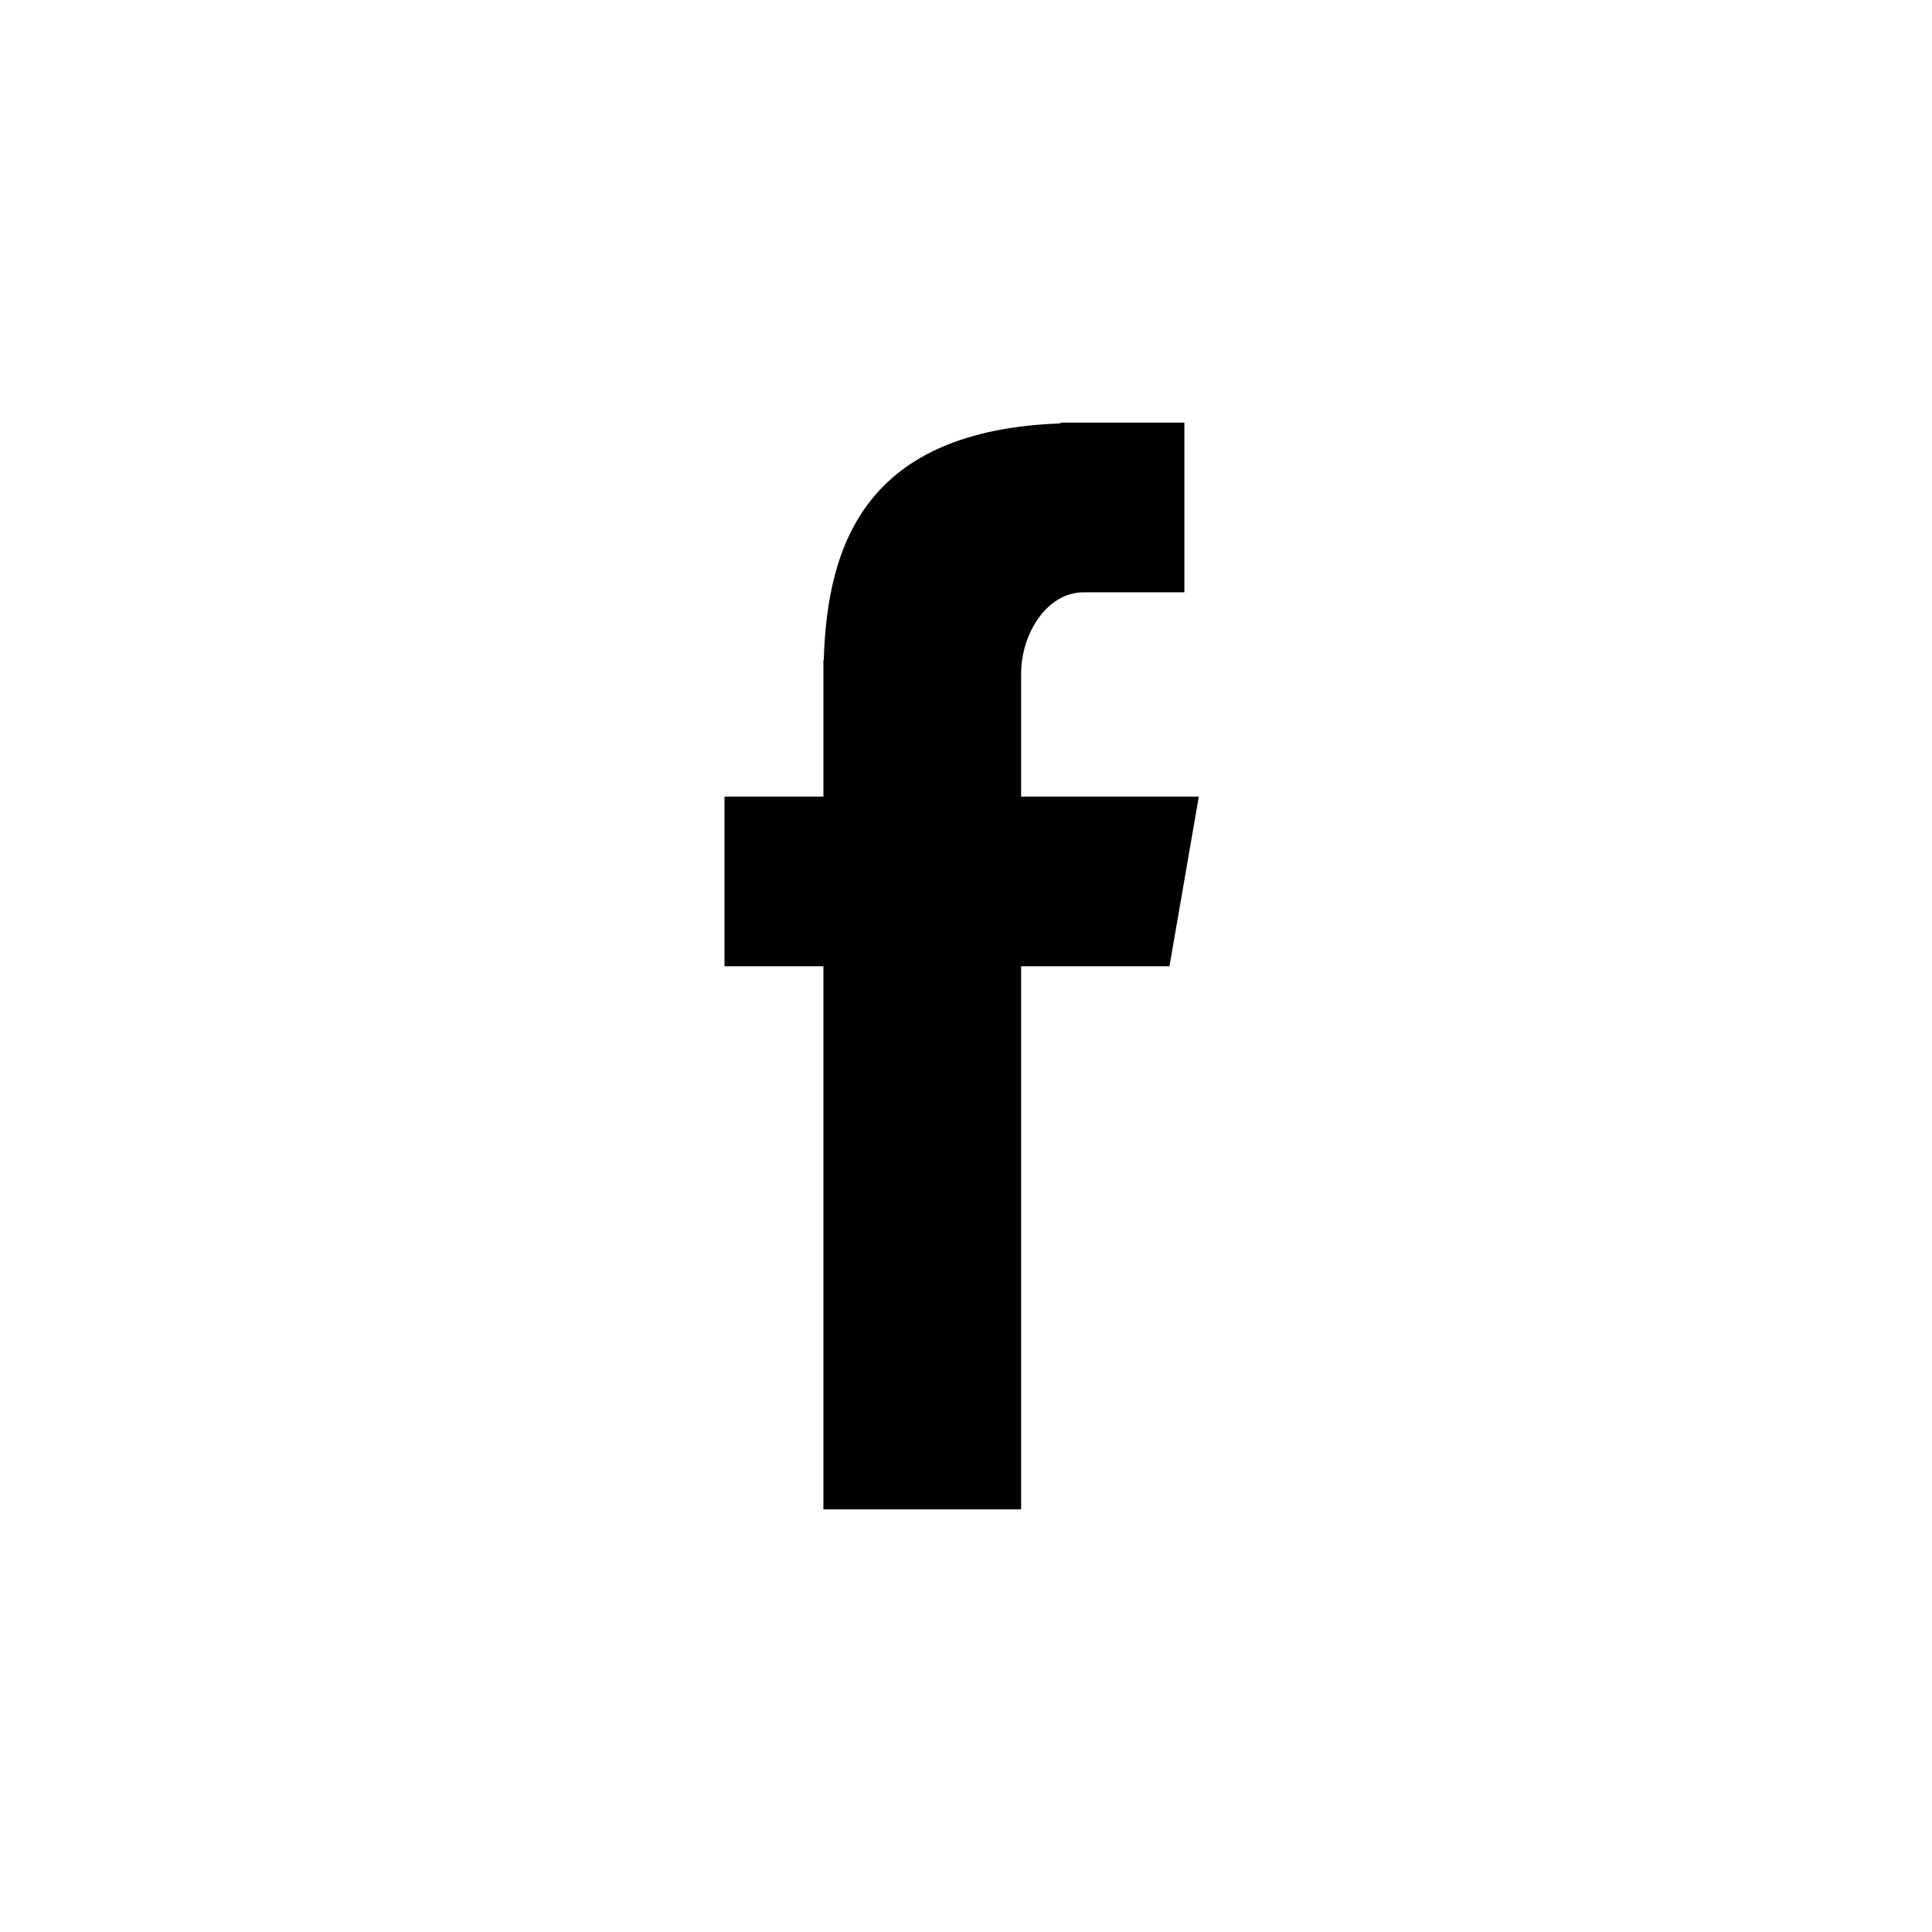
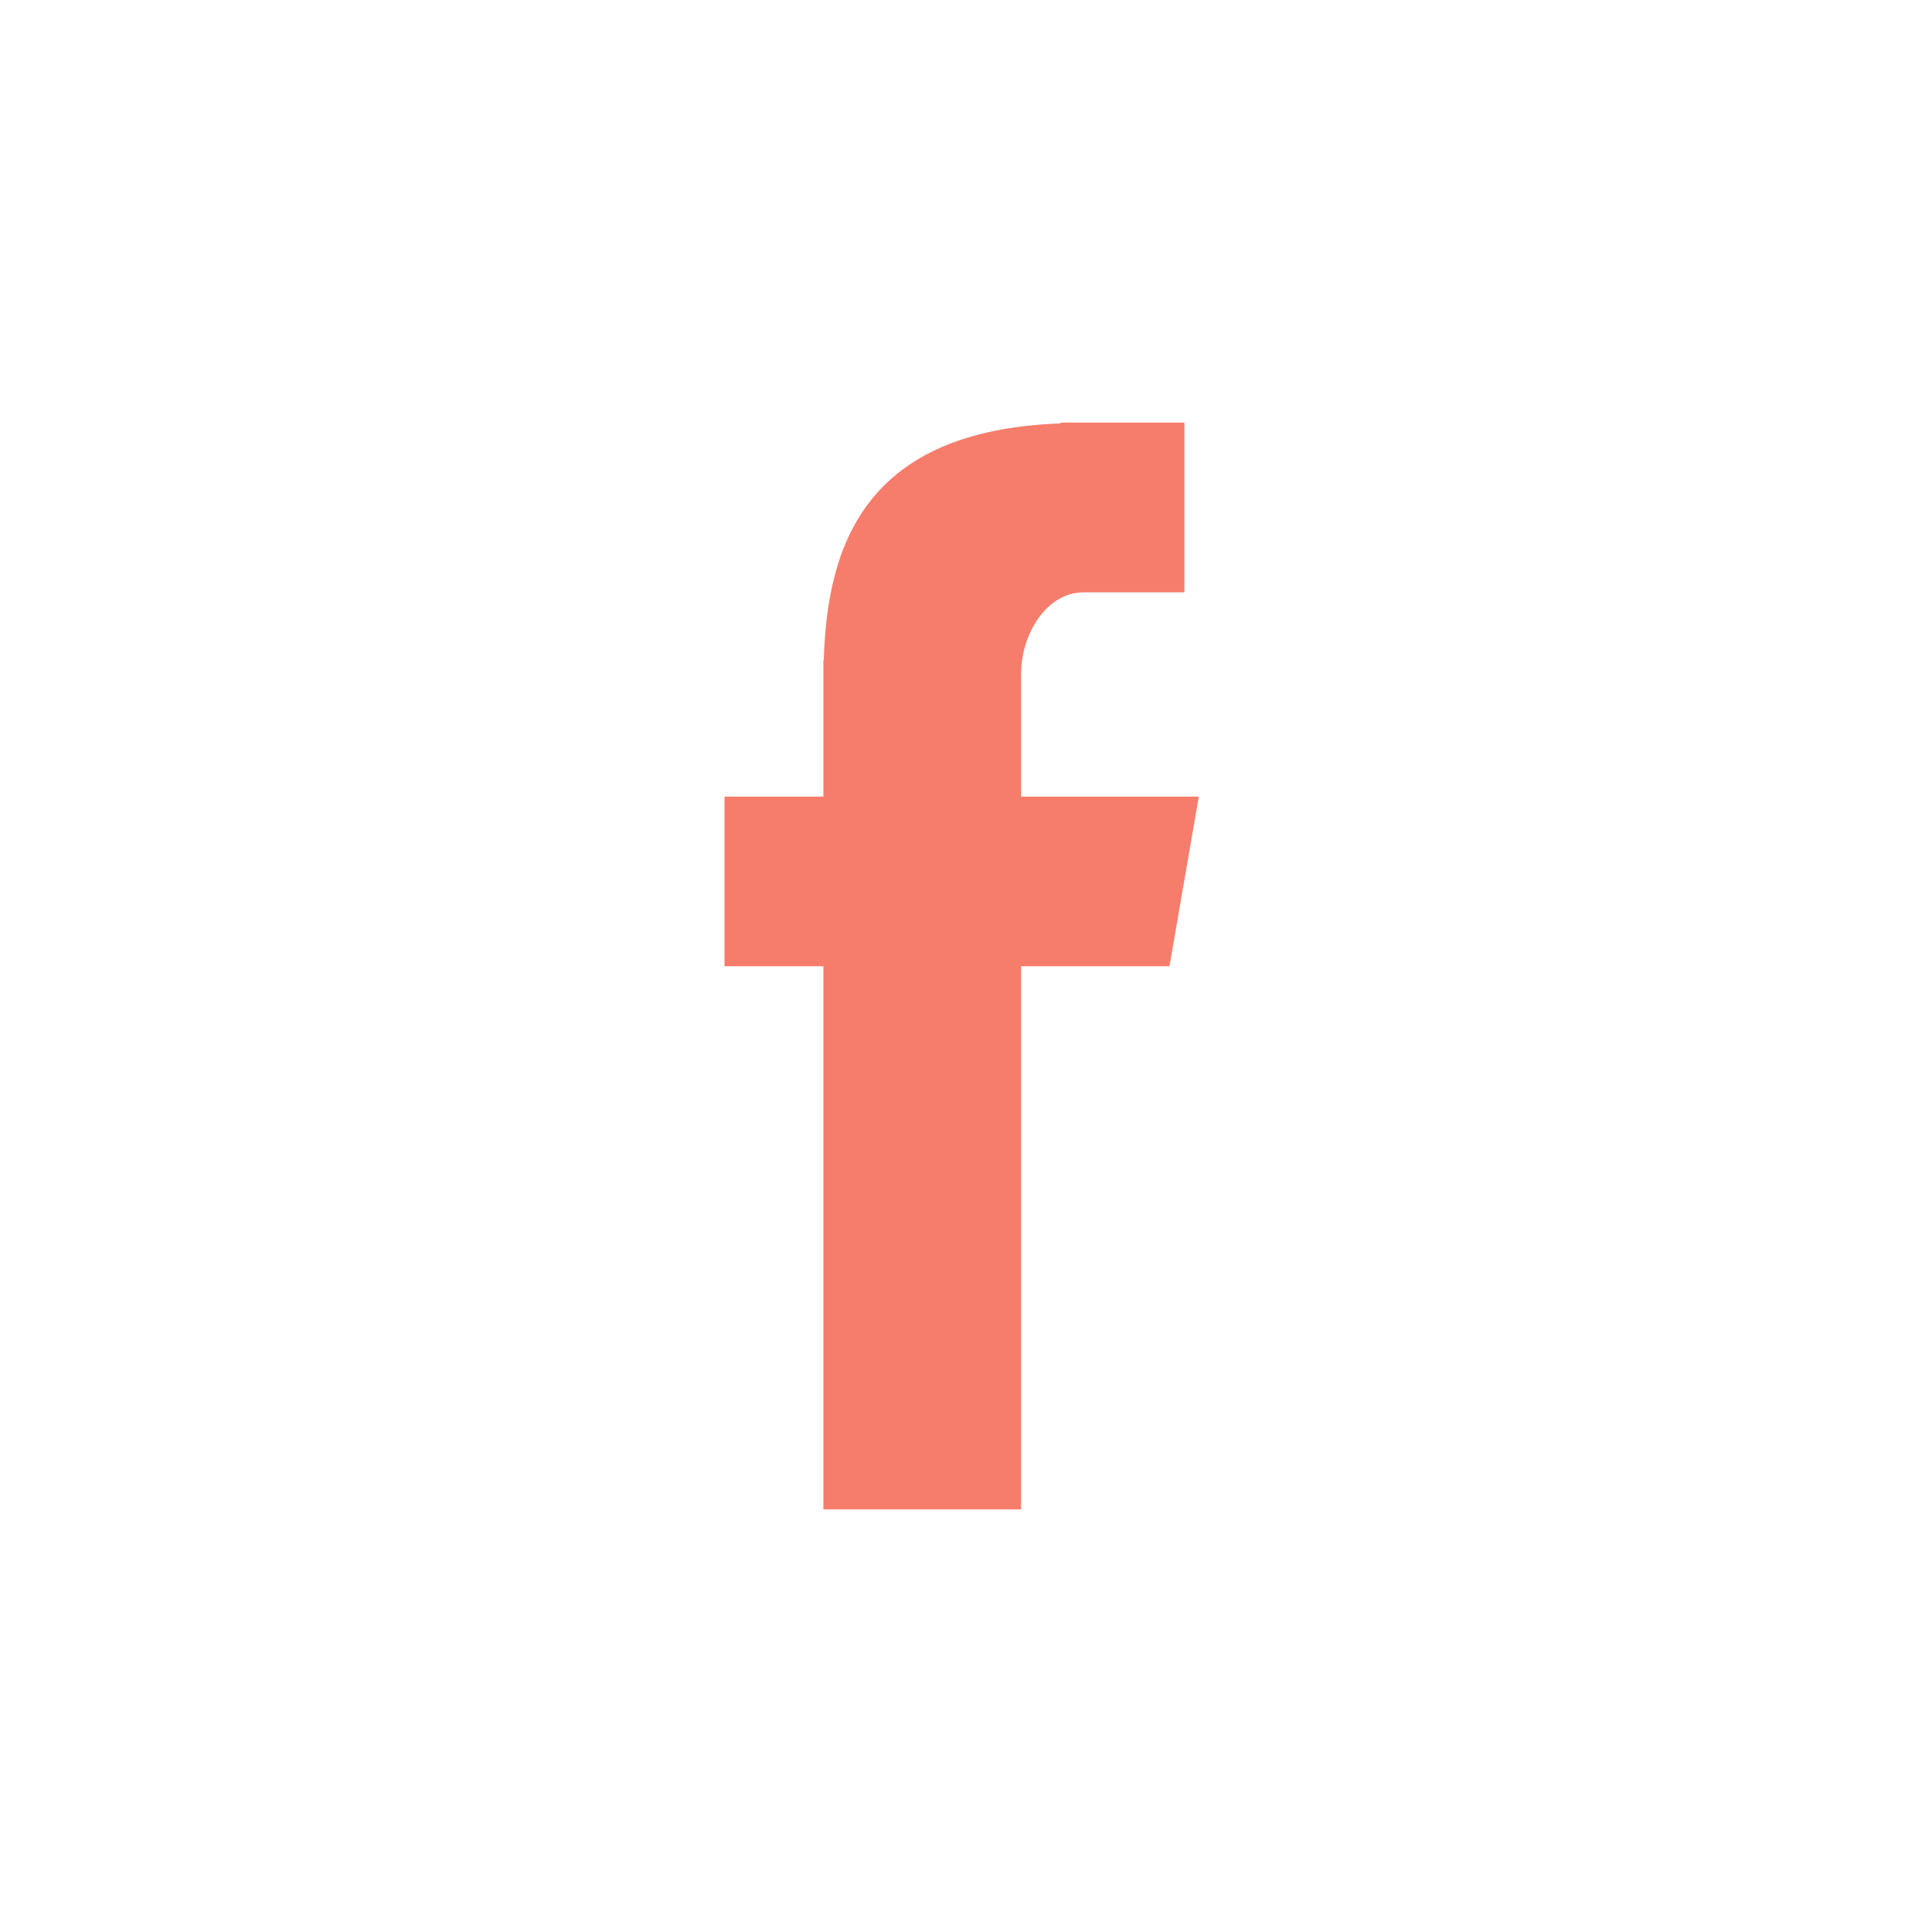
<svg xmlns="http://www.w3.org/2000/svg" class="si63ffa21a0f0e67000dcee7c3a26c3d4ea8894a1ba06fba4fc513128f1677697568268 svgIcon_1J7" viewBox="0 0 32 32">
-   <path class="logo_2gS" d="M13.638 25H16.913V16.004H19.37L19.856 13.194H16.913V11.157C16.913 10.5 17.338 9.811 17.945 9.811H19.617V7H17.567V7.013C14.36 7.129 13.701 8.986 13.644 10.937H13.638V13.194H12V16.004H13.638V25Z" />
+   <path style="fill: rgb(246, 125, 107)" class="logo_2gS" d="M13.638 25H16.913V16.004H19.37L19.856 13.194H16.913V11.157C16.913 10.5 17.338 9.811 17.945 9.811H19.617V7H17.567V7.013C14.36 7.129 13.701 8.986 13.644 10.937H13.638V13.194H12V16.004H13.638V25Z" />
</svg>
